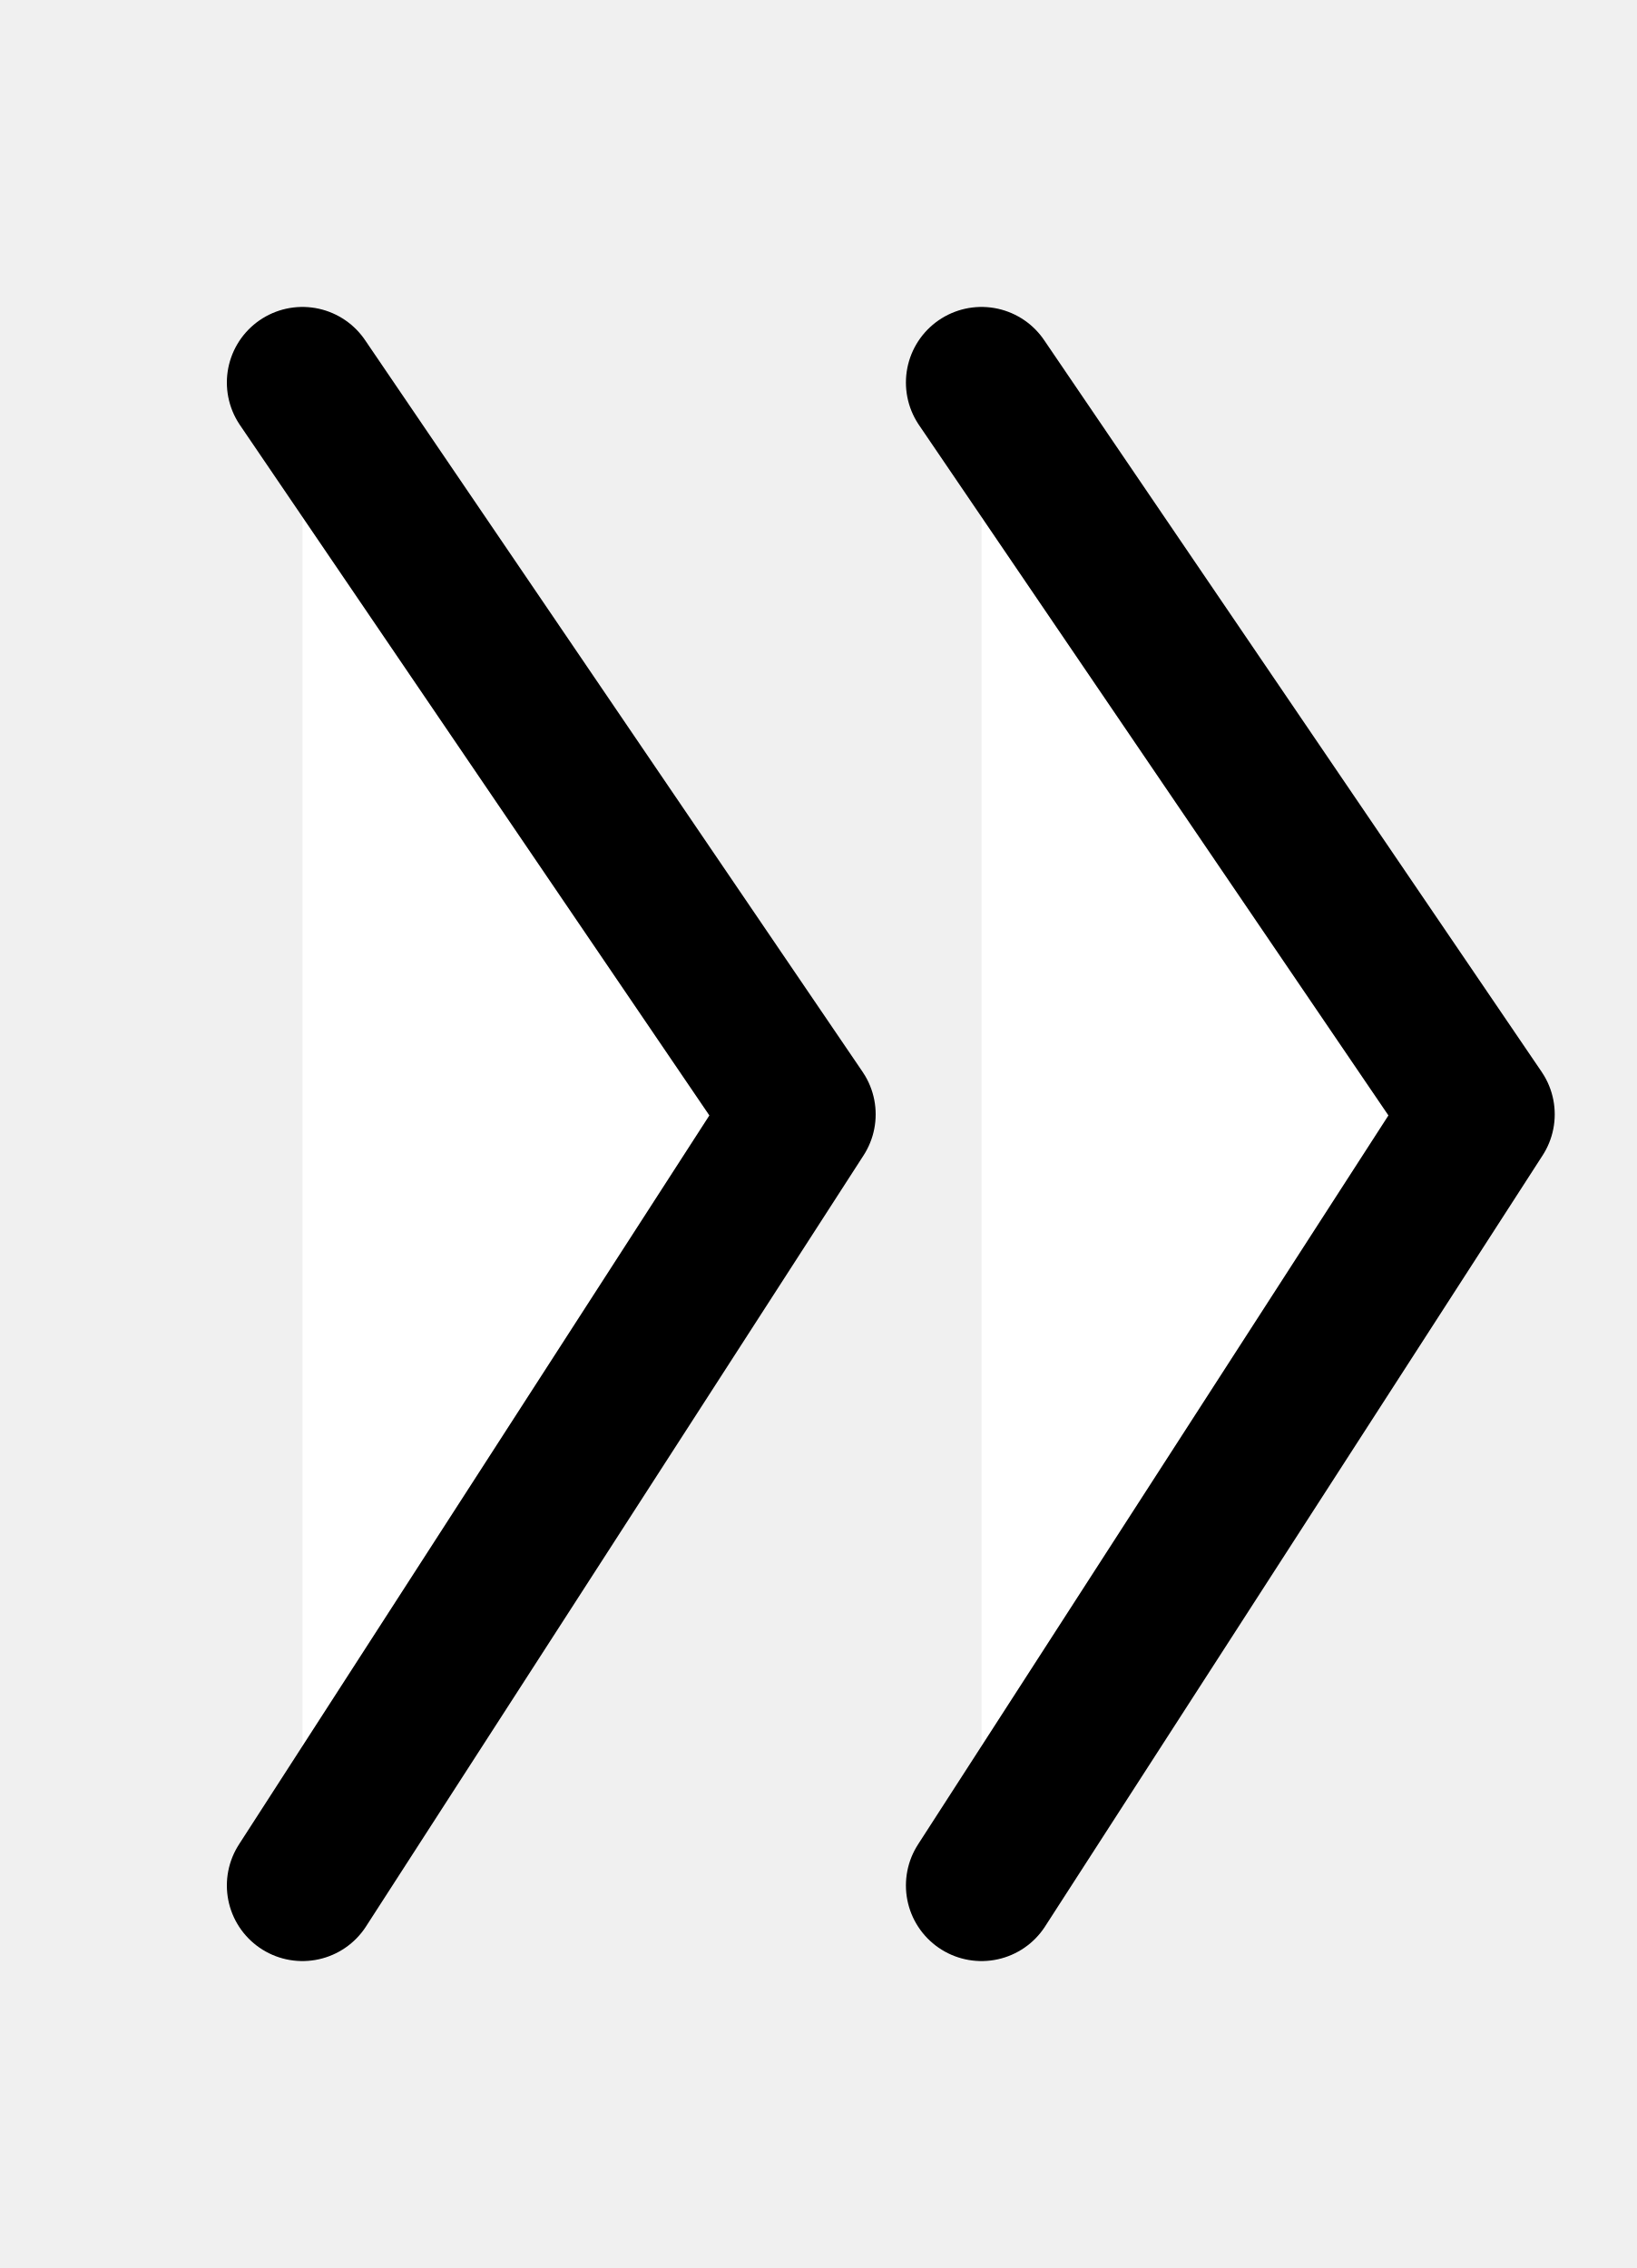
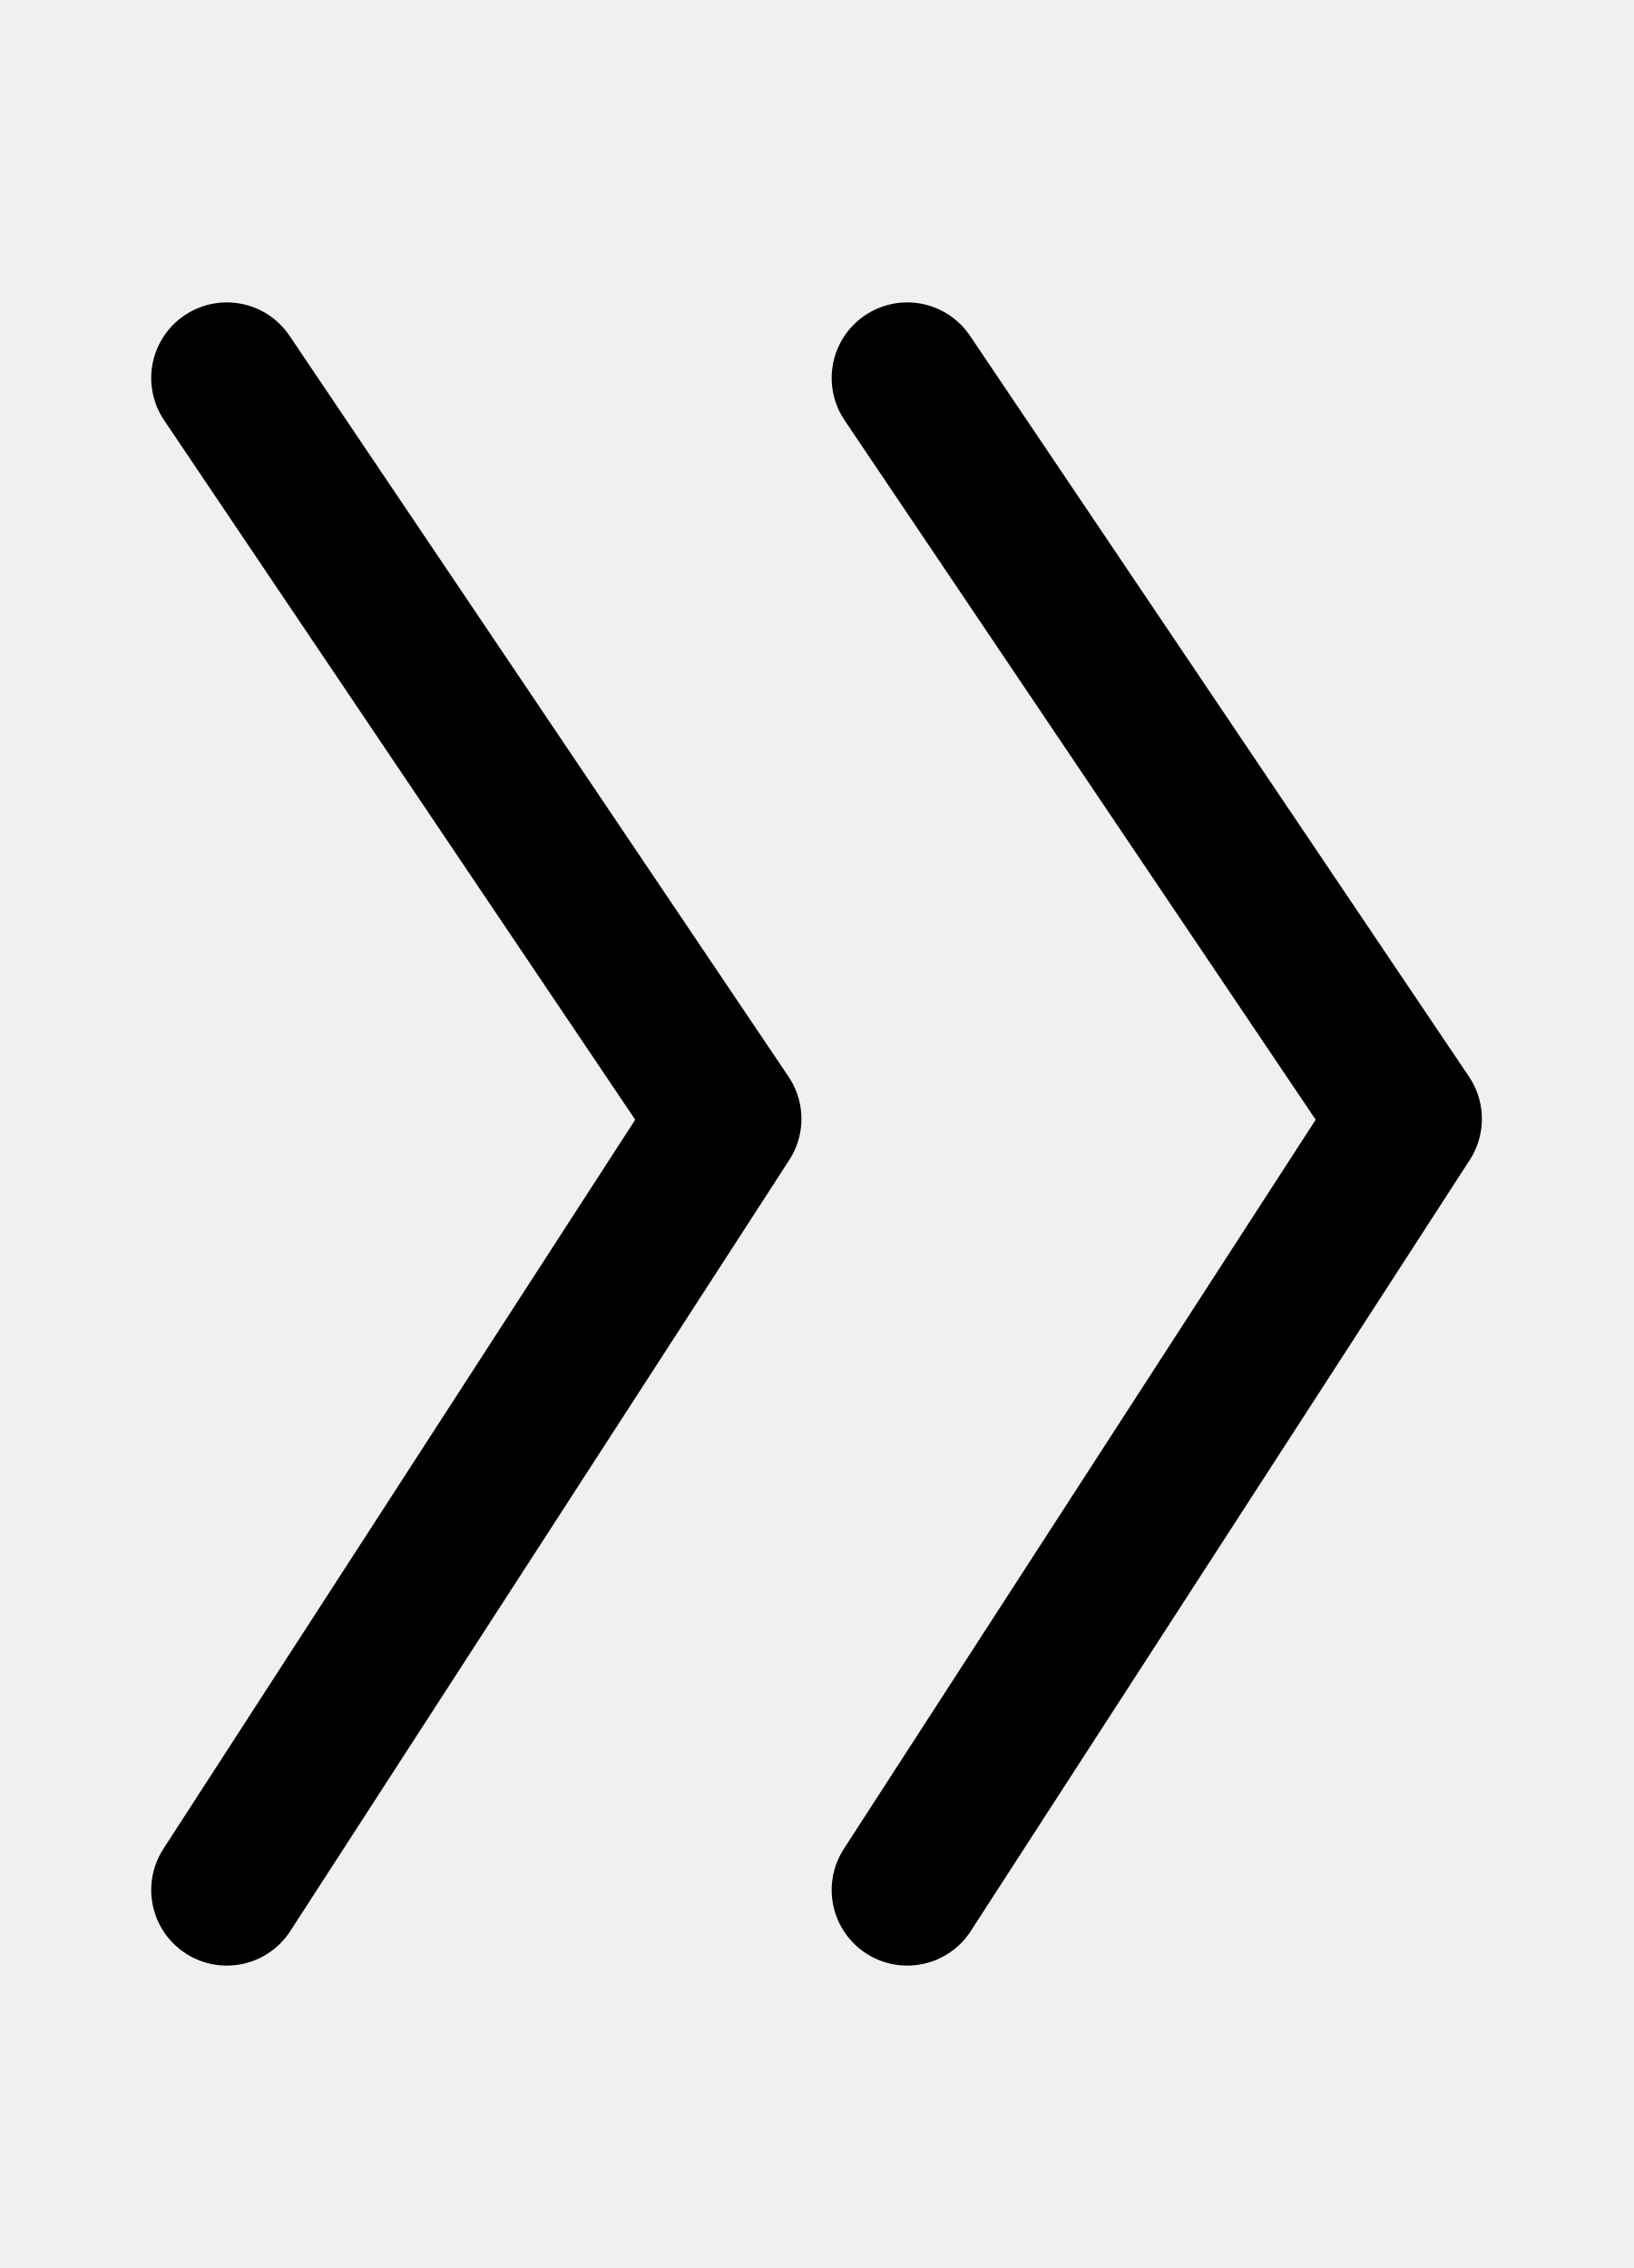
- <svg xmlns="http://www.w3.org/2000/svg" id="Layer_1" data-name="Layer 1" width="10.82" height="15" viewBox="0 0 10.82 15">
-   <polyline points="2 2.53 5.29 7.37 2 12.47" fill="#fff" stroke="#000" stroke-linecap="round" stroke-linejoin="round" />
-   <polyline points="6.49 2.53 9.78 7.37 6.49 12.47" fill="#fff" stroke="#000" stroke-linecap="round" stroke-linejoin="round" />
+ <svg xmlns="http://www.w3.org/2000/svg" version="1.1" id="Layer_1" x="0px" y="0px" viewBox="0 0 10.8 15" style="enable-background:new 0 0 10.8 15;" xml:space="preserve">
+   <style type="text/css">
+ 	.st0{fill:none;stroke:#000000;stroke-linecap:round;stroke-linejoin:round;}
+ </style>
+   <g>
+     <polyline class="st0" points="1.5,2.5 4.8,7.4 1.5,12.5  " />
+     <polyline class="st0" points="6,2.5 9.3,7.4 6,12.5  " />
+   </g>
+   <text transform="matrix(1 0 0 1 300 300)" style="font-family:'MyriadPro-Regular'; font-size:12px;">blog-learn-more2</text>
</svg>
